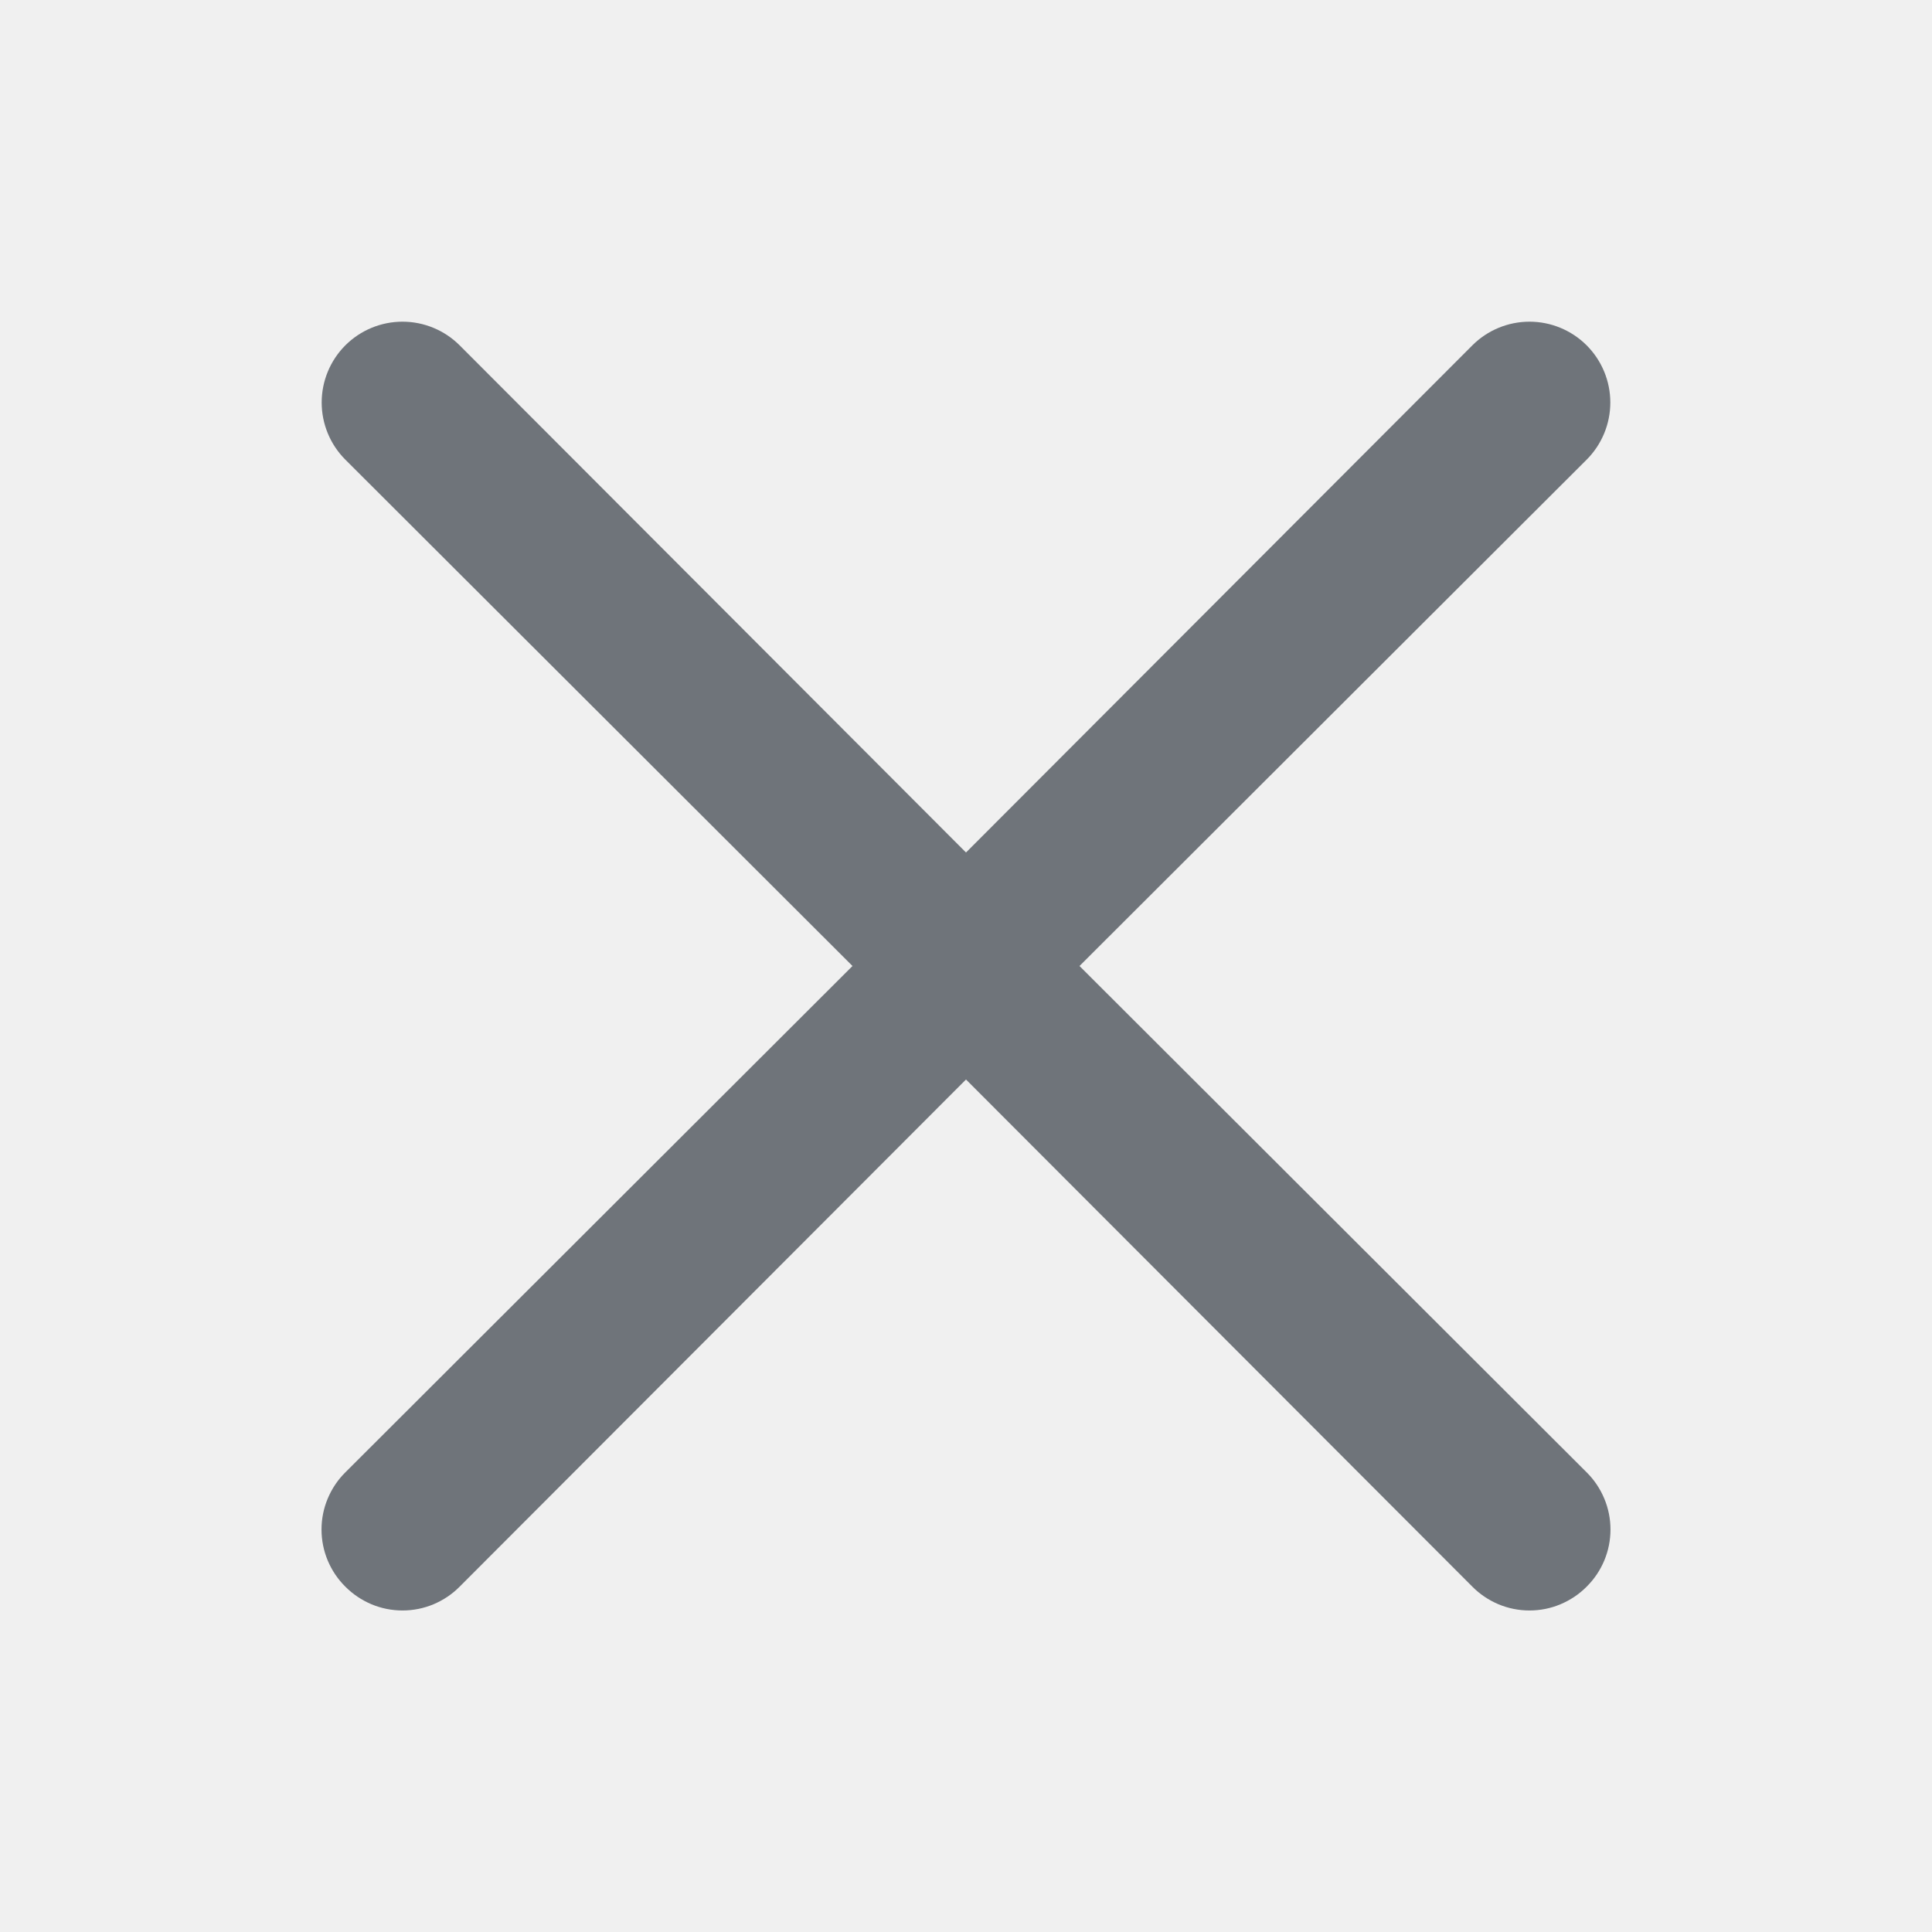
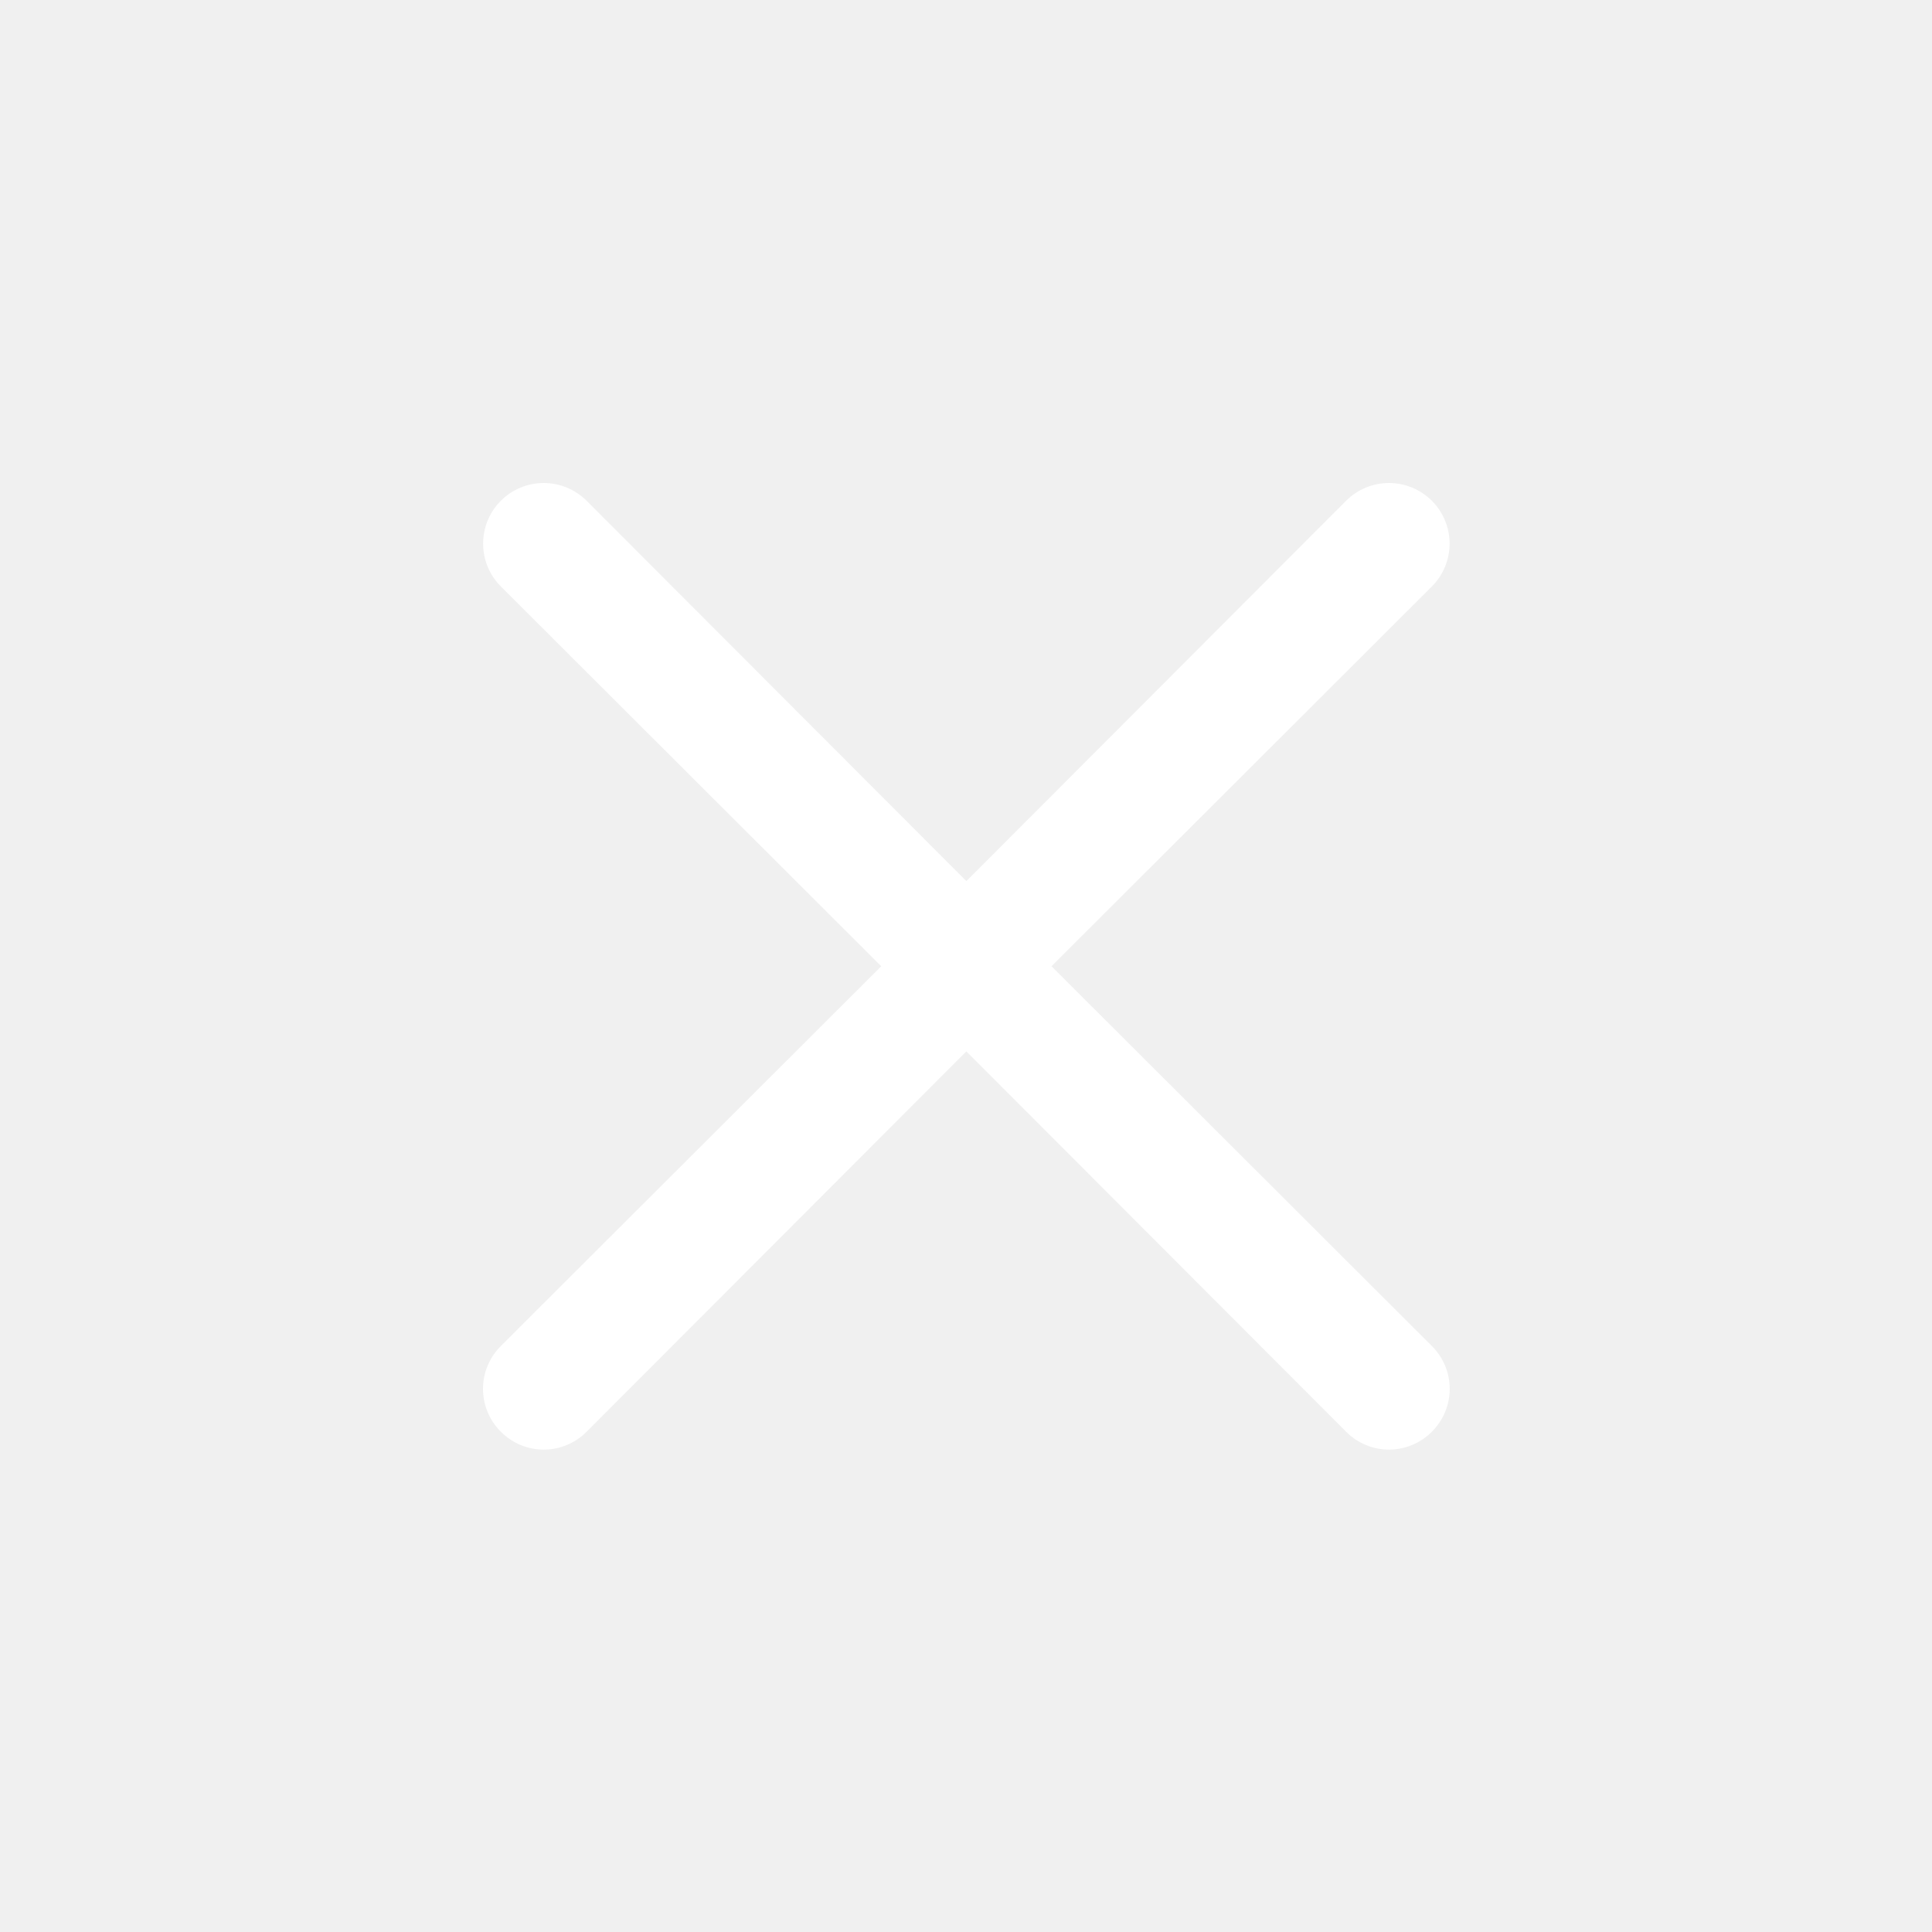
- <svg xmlns="http://www.w3.org/2000/svg" width="24" height="24" viewBox="0 0 24 24" fill="none">
-   <path d="M13.41 12L19.71 5.71C19.898 5.522 20.004 5.266 20.004 5C20.004 4.734 19.898 4.478 19.71 4.29C19.522 4.102 19.266 3.996 19 3.996C18.734 3.996 18.478 4.102 18.29 4.29L12 10.59L5.71 4.29C5.522 4.102 5.266 3.996 5 3.996C4.734 3.996 4.478 4.102 4.29 4.29C4.102 4.478 3.996 4.734 3.996 5C3.996 5.266 4.102 5.522 4.29 5.71L10.59 12L4.29 18.29C4.196 18.383 4.122 18.494 4.071 18.616C4.02 18.738 3.994 18.868 3.994 19C3.994 19.132 4.02 19.263 4.071 19.385C4.122 19.507 4.196 19.617 4.29 19.71C4.383 19.804 4.494 19.878 4.615 19.929C4.737 19.98 4.868 20.006 5 20.006C5.132 20.006 5.263 19.98 5.385 19.929C5.506 19.878 5.617 19.804 5.71 19.71L12 13.41L18.29 19.71C18.383 19.804 18.494 19.878 18.615 19.929C18.737 19.98 18.868 20.006 19 20.006C19.132 20.006 19.263 19.98 19.384 19.929C19.506 19.878 19.617 19.804 19.71 19.71C19.804 19.617 19.878 19.507 19.929 19.385C19.98 19.263 20.006 19.132 20.006 19C20.006 18.868 19.98 18.738 19.929 18.616C19.878 18.494 19.804 18.383 19.71 18.29L13.41 12Z" fill="#6F747A" />
+ <svg xmlns="http://www.w3.org/2000/svg" width="32" height="32" viewBox="0 0 32 32" fill="none">
+   <path d="M17.416 16.004L23.716 9.714C23.904 9.526 24.01 9.27 24.01 9.004C24.01 8.738 23.904 8.482 23.716 8.294C23.527 8.106 23.272 8 23.006 8C22.739 8 22.484 8.106 22.296 8.294L16.006 14.594L9.716 8.294C9.527 8.106 9.272 8 9.006 8C8.739 8 8.484 8.106 8.296 8.294C8.107 8.482 8.002 8.738 8.002 9.004C8.002 9.27 8.107 9.526 8.296 9.714L14.596 16.004L8.296 22.294C8.202 22.387 8.128 22.498 8.077 22.619C8.026 22.741 8 22.872 8 23.004C8 23.136 8.026 23.267 8.077 23.389C8.128 23.511 8.202 23.621 8.296 23.714C8.389 23.808 8.499 23.882 8.621 23.933C8.743 23.984 8.874 24.01 9.006 24.01C9.138 24.01 9.269 23.984 9.39 23.933C9.512 23.882 9.623 23.808 9.716 23.714L16.006 17.414L22.296 23.714C22.389 23.808 22.499 23.882 22.621 23.933C22.743 23.984 22.874 24.01 23.006 24.01C23.138 24.01 23.268 23.984 23.39 23.933C23.512 23.882 23.623 23.808 23.716 23.714C23.809 23.621 23.884 23.511 23.935 23.389C23.985 23.267 24.012 23.136 24.012 23.004C24.012 22.872 23.985 22.741 23.935 22.619C23.884 22.498 23.809 22.387 23.716 22.294L17.416 16.004Z" fill="white" />
</svg>
